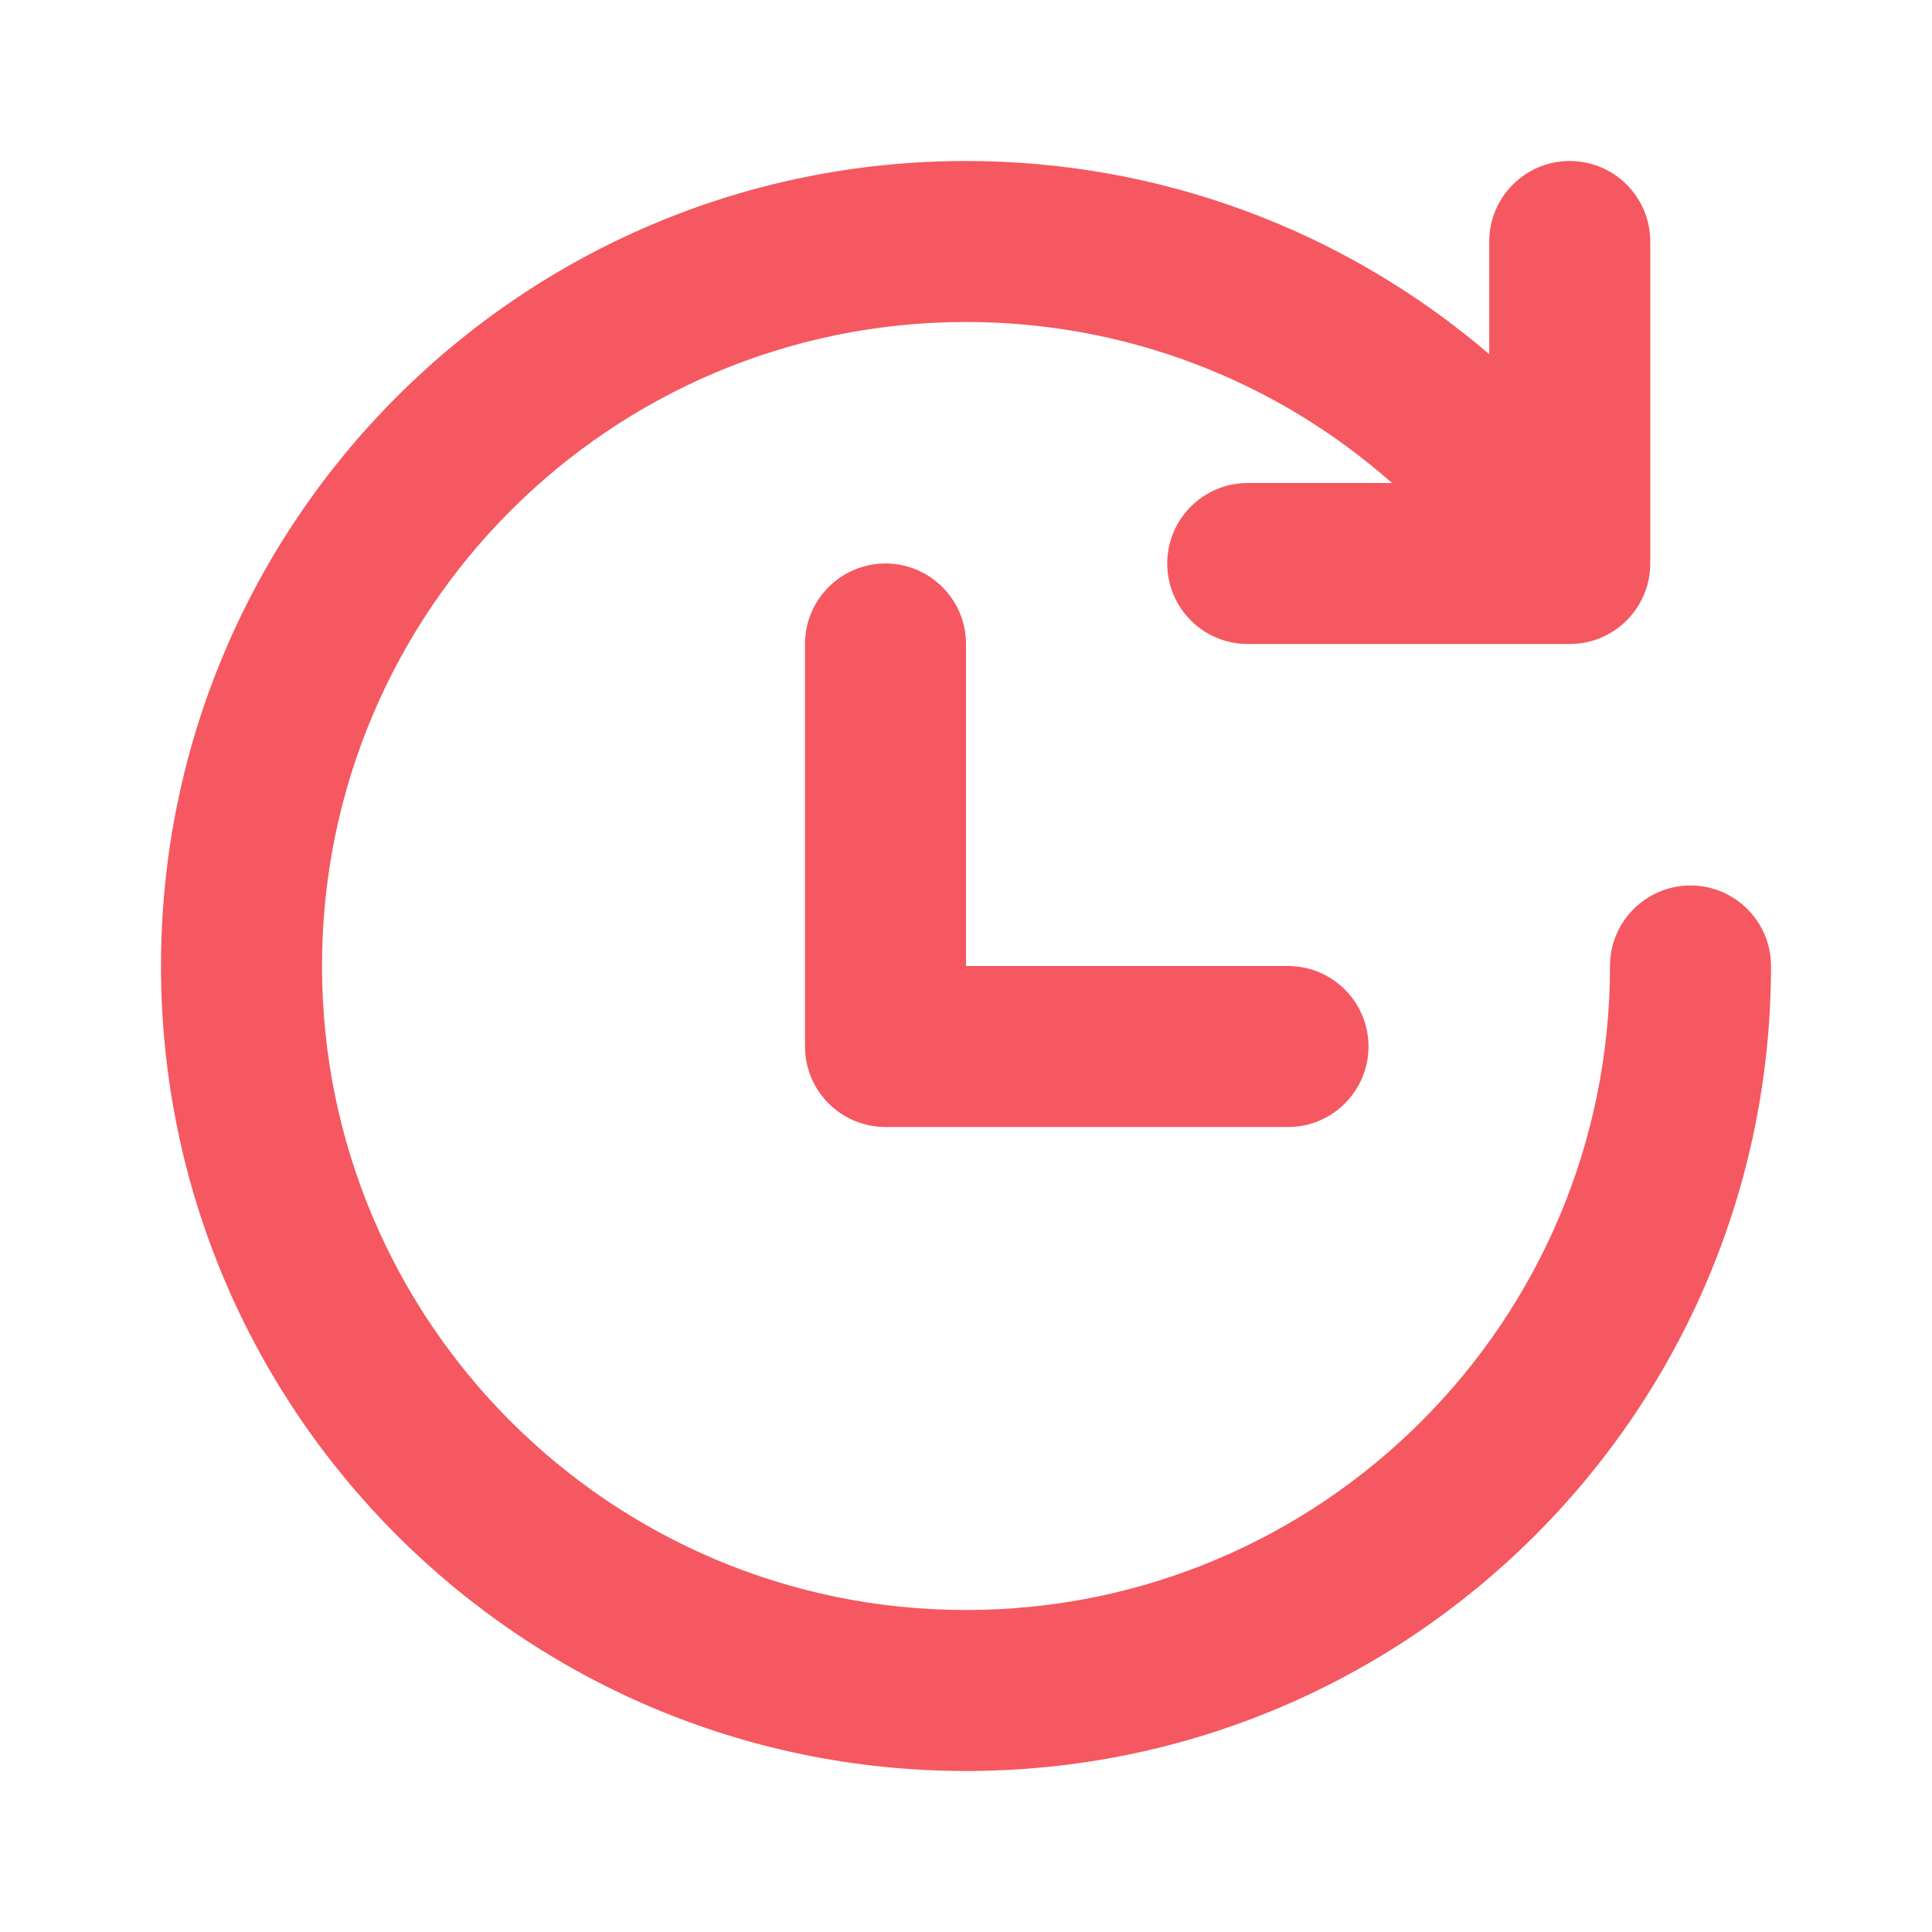
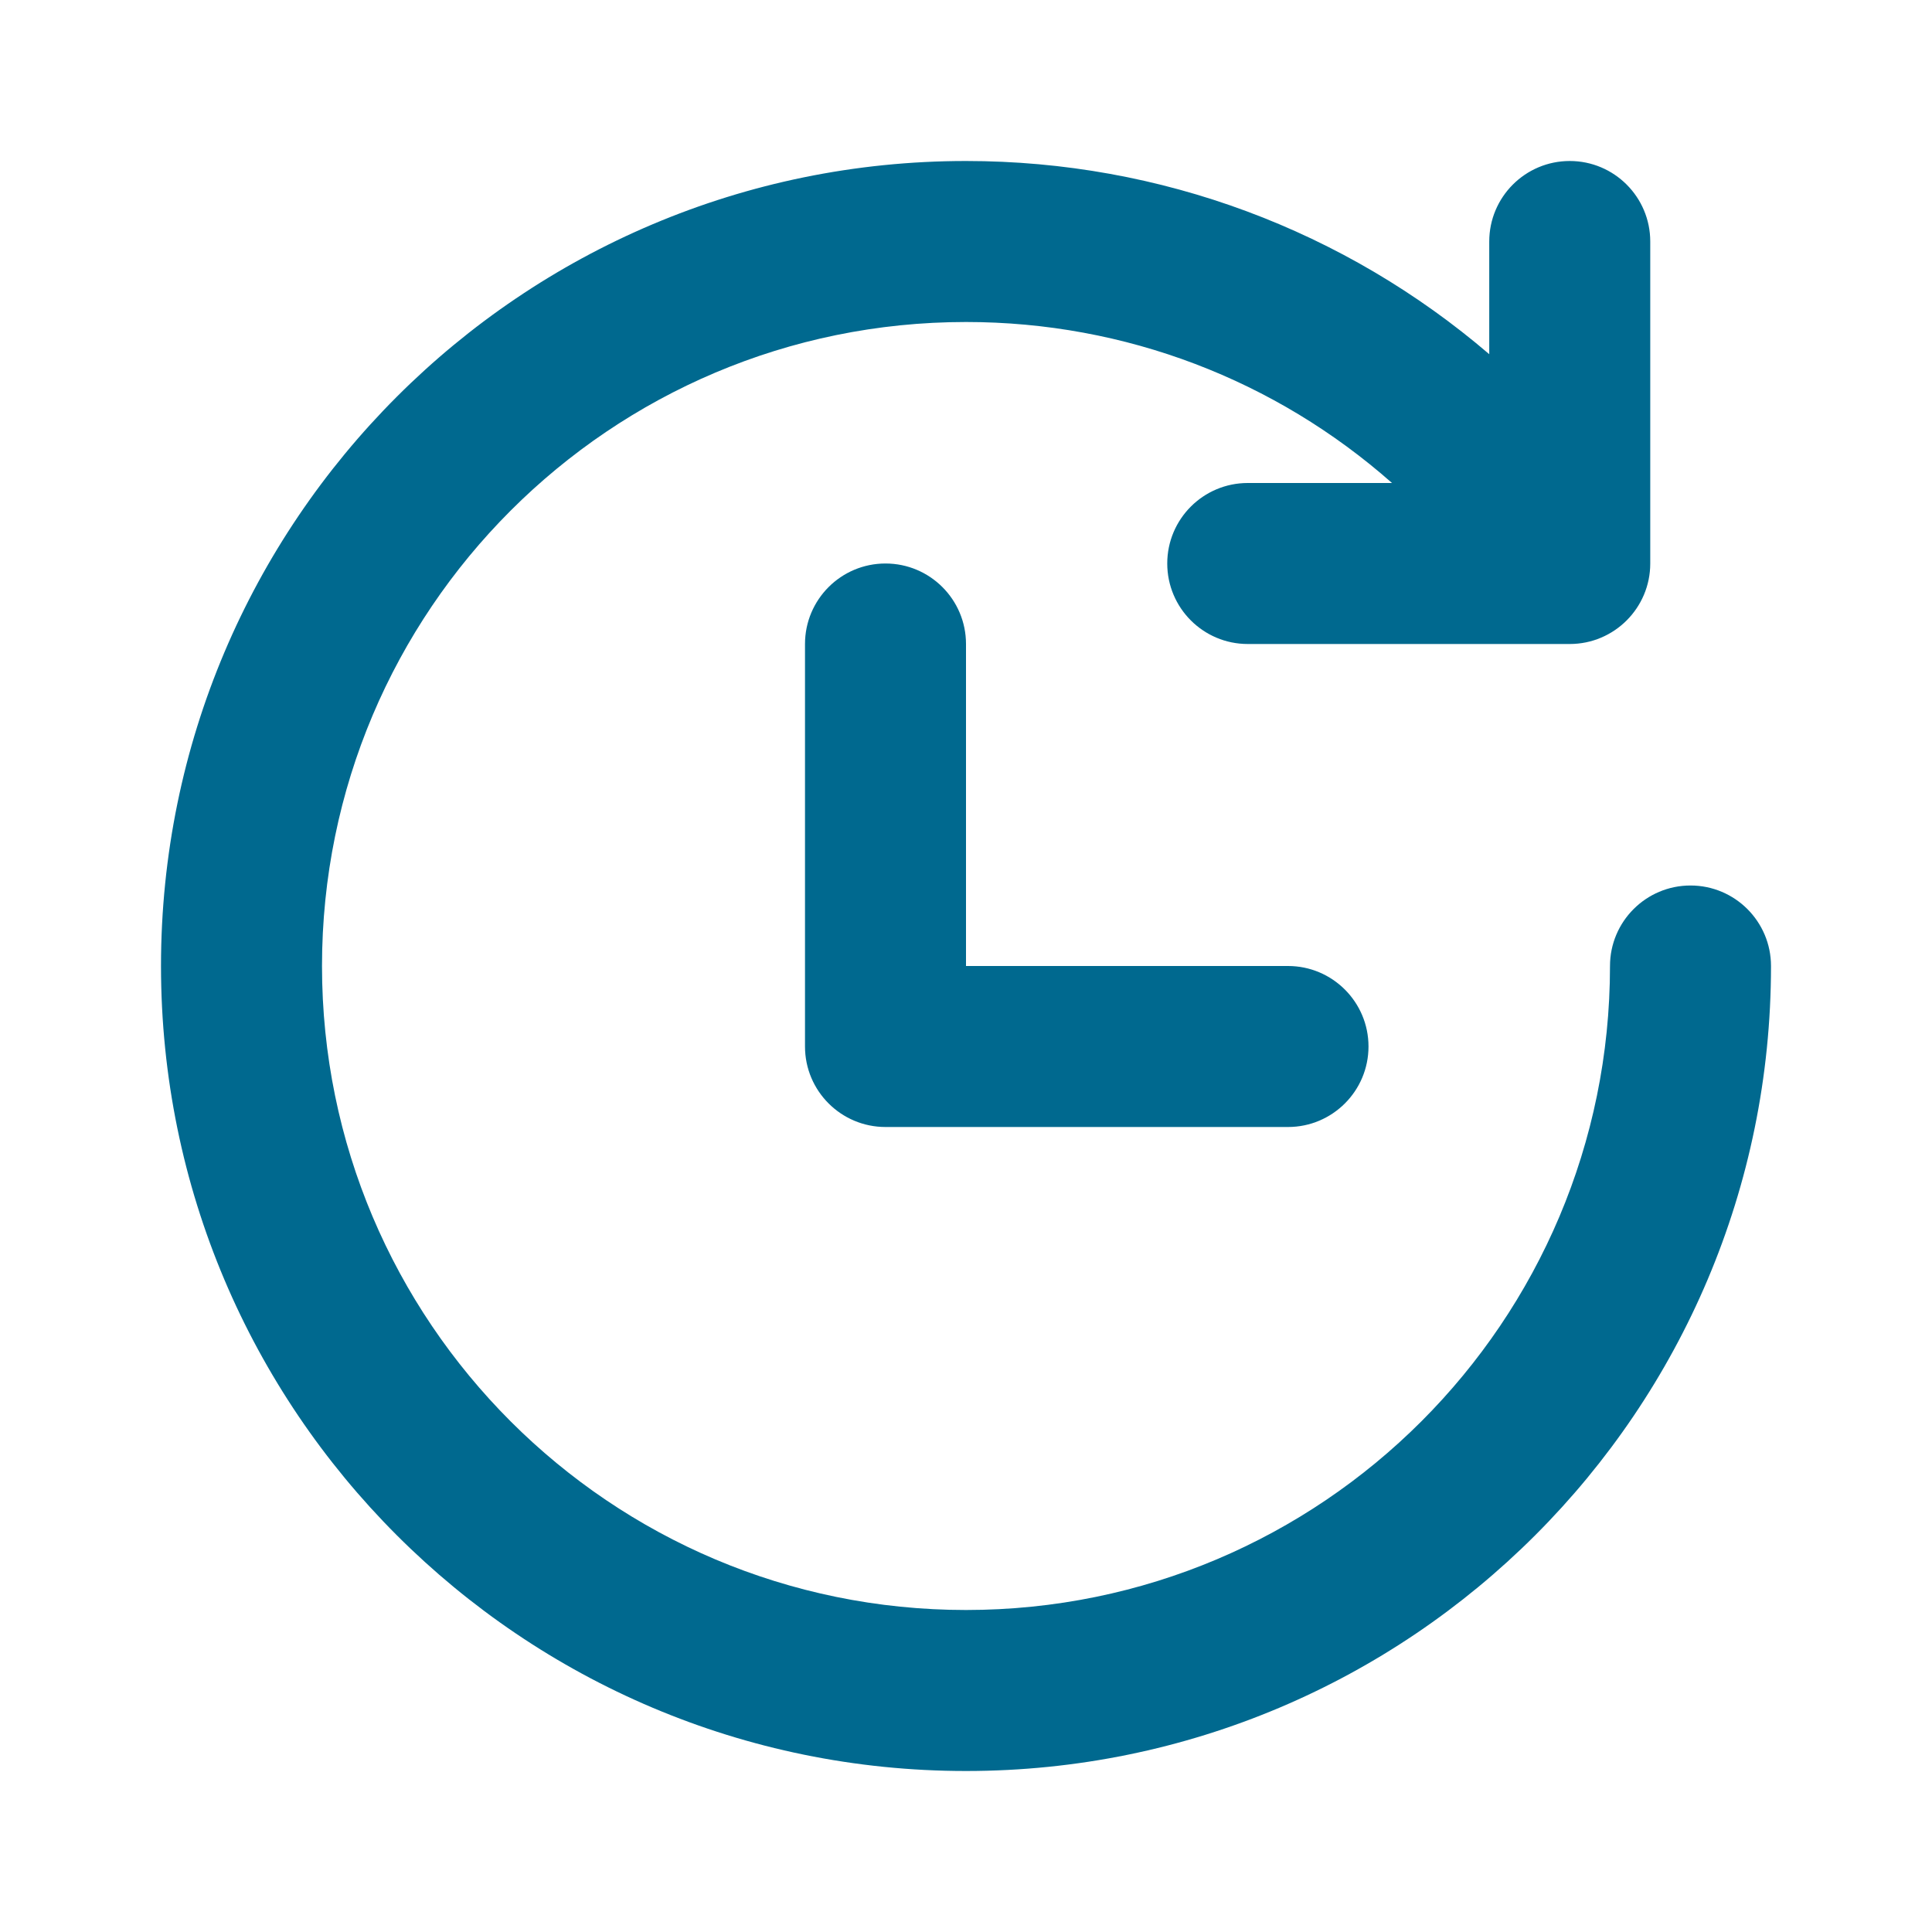
<svg xmlns="http://www.w3.org/2000/svg" width="24" height="24" viewBox="0 0 24 24">
  <g fill="none" fill-rule="evenodd">
    <rect width="24" height="24" />
-     <path fill="#F55860" fill-rule="nonzero" d="M17.292,6 C15.845,4.722 13.981,4 12,4 C7.582,4 4,7.582 4,12 C4,16.418 7.582,20 12,20 C16.418,20 20,16.418 20,12 C20,11.448 20.448,11 21,11 C21.552,11 22,11.448 22,12 C22,17.523 17.523,22 12,22 C6.477,22 2,17.523 2,12 C2,6.477 6.477,2 12,2 C14.422,2 16.709,2.866 18.5,4.4 L18.5,3 C18.5,2.448 18.948,2 19.5,2 C20.052,2 20.5,2.448 20.5,3 L20.5,7 C20.5,7.552 20.052,8 19.5,8 L15.5,8 C14.948,8 14.5,7.552 14.5,7 C14.5,6.448 14.948,6 15.5,6 L17.292,6 Z M12,12 L16,12 C16.552,12 17,12.448 17,13 C17,13.552 16.552,14 16,14 L11,14 C10.448,14 10,13.552 10,13 L10,8 C10,7.448 10.448,7 11,7 C11.552,7 12,7.448 12,8 L12,12 Z" />
+     <path fill="#00698f" fill-rule="nonzero" d="M17.292,6 C15.845,4.722 13.981,4 12,4 C7.582,4 4,7.582 4,12 C4,16.418 7.582,20 12,20 C16.418,20 20,16.418 20,12 C20,11.448 20.448,11 21,11 C21.552,11 22,11.448 22,12 C22,17.523 17.523,22 12,22 C6.477,22 2,17.523 2,12 C2,6.477 6.477,2 12,2 C14.422,2 16.709,2.866 18.5,4.4 L18.5,3 C18.5,2.448 18.948,2 19.5,2 C20.052,2 20.5,2.448 20.5,3 L20.5,7 C20.5,7.552 20.052,8 19.5,8 L15.5,8 C14.948,8 14.5,7.552 14.5,7 C14.5,6.448 14.948,6 15.5,6 L17.292,6 Z M12,12 L16,12 C16.552,12 17,12.448 17,13 C17,13.552 16.552,14 16,14 L11,14 C10.448,14 10,13.552 10,13 L10,8 C10,7.448 10.448,7 11,7 C11.552,7 12,7.448 12,8 L12,12 Z" />
  </g>
</svg>
